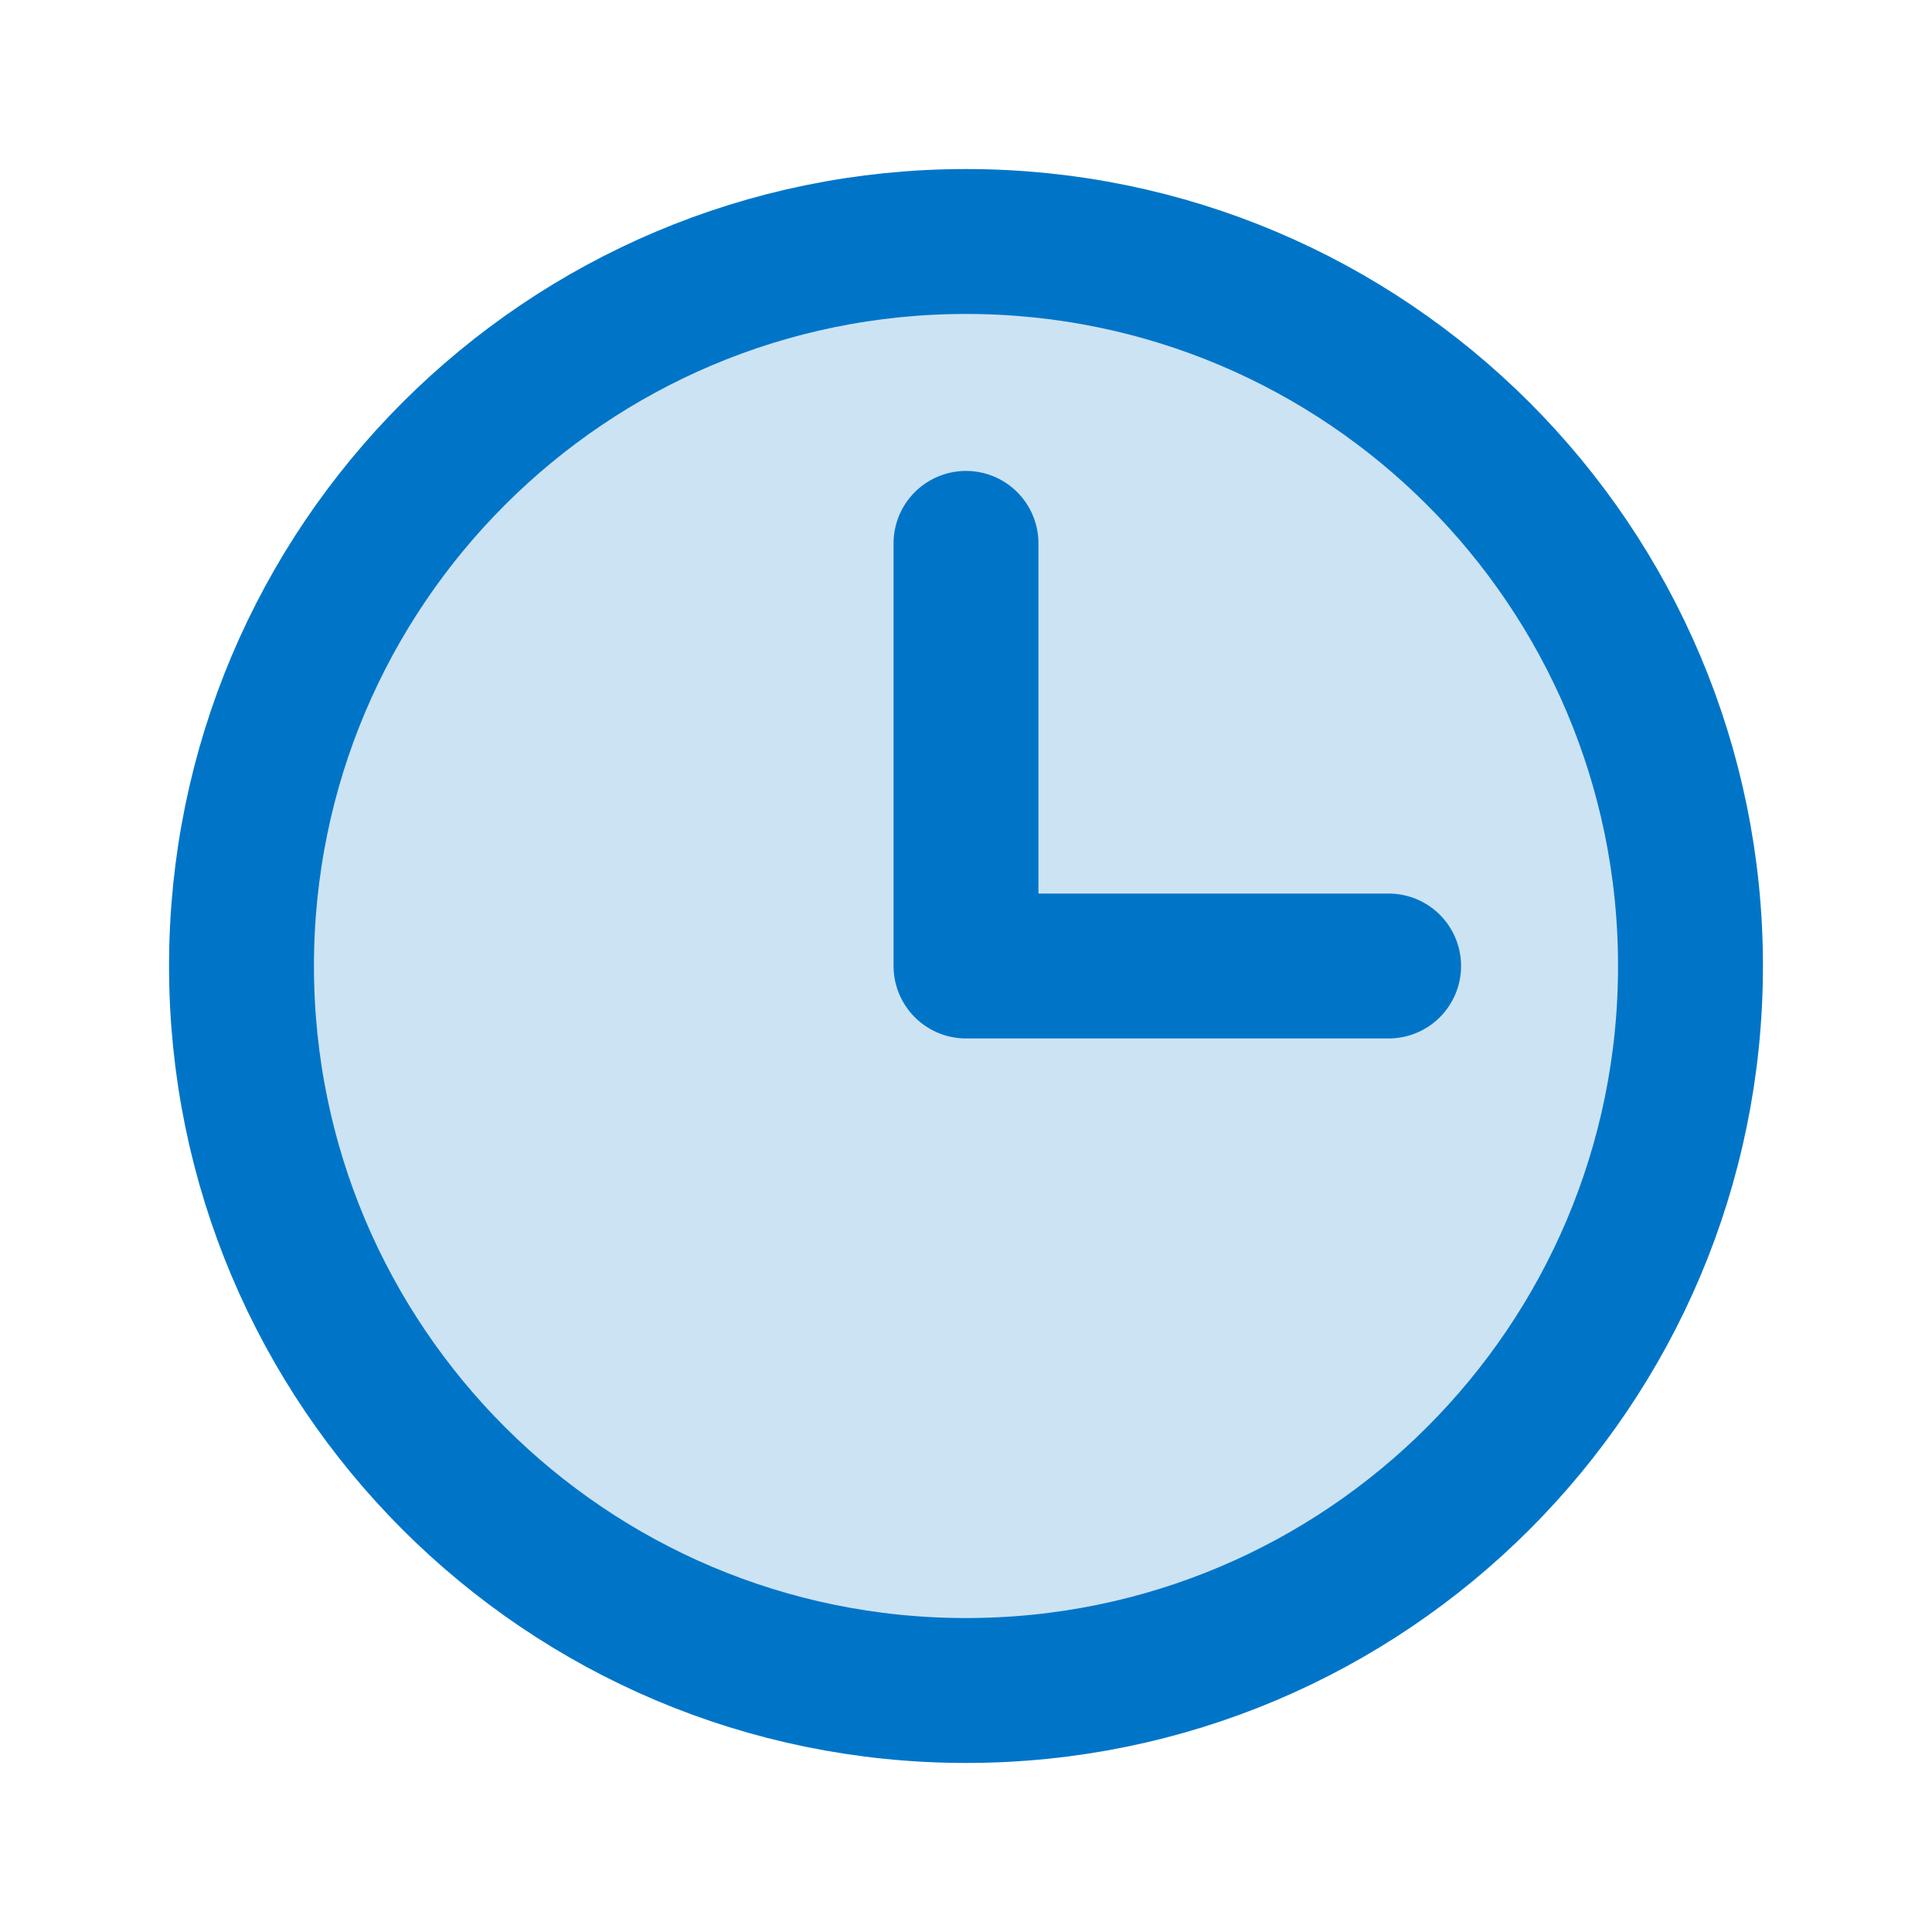
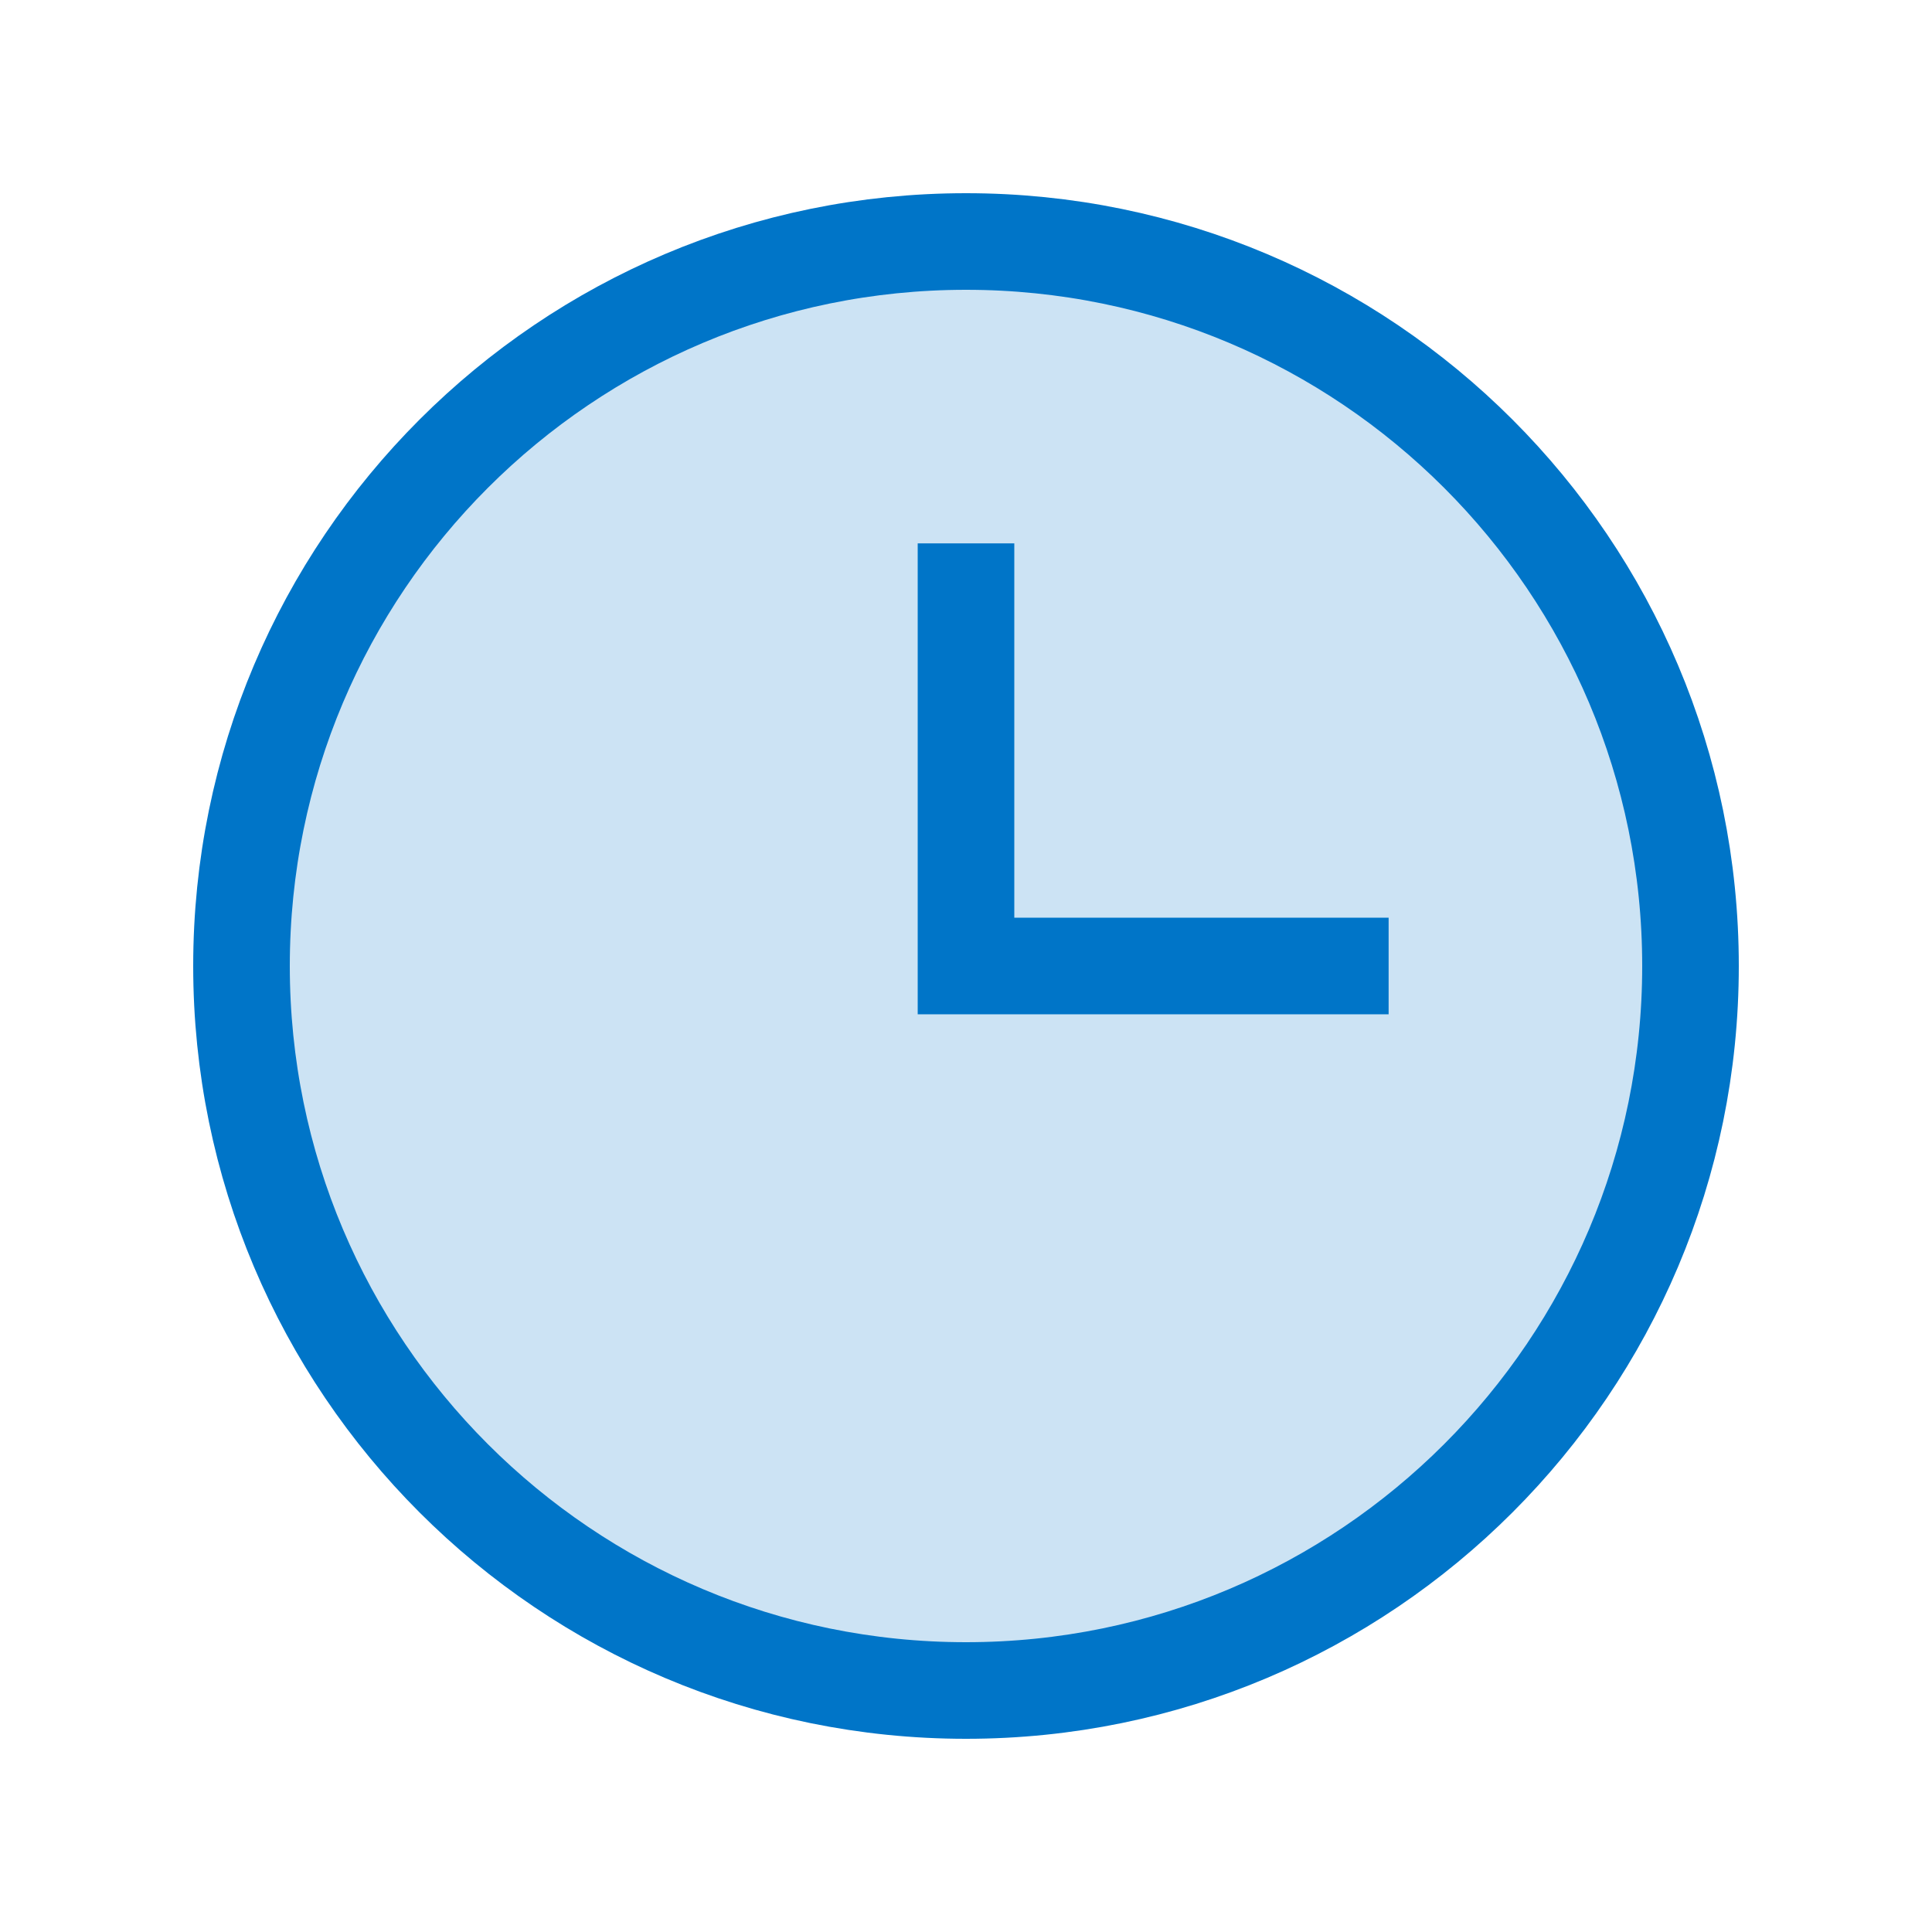
<svg xmlns="http://www.w3.org/2000/svg" width="20" height="20" viewBox="0 0 20 20" fill="none">
  <path opacity="0.2" d="M10 17.5C14.142 17.5 17.5 14.142 17.5 10C17.5 5.858 14.142 2.5 10 2.5C5.858 2.5 2.5 5.858 2.5 10C2.5 14.142 5.858 17.5 10 17.5Z" fill="#0075C8" />
-   <path d="M10 17.5C14.142 17.5 17.5 14.142 17.5 10C17.5 5.858 14.142 2.5 10 2.5C5.858 2.5 2.5 5.858 2.5 10C2.5 14.142 5.858 17.5 10 17.5Z" stroke="#0075C8" stroke-width="1.5" stroke-miterlimit="10" />
-   <path d="M10 5.625V10H14.375" stroke="#0075C8" stroke-width="1.5" stroke-linecap="round" stroke-linejoin="round" />
+   <path d="M10 17.5C14.142 17.5 17.5 14.142 17.5 10C17.5 5.858 14.142 2.5 10 2.5C5.858 2.5 2.5 5.858 2.5 10C2.5 14.142 5.858 17.5 10 17.5Z" stroke="#0075C8" strokeWidth="1.5" strokeMiterlimit="10" />
+   <path d="M10 5.625V10H14.375" stroke="#0075C8" strokeWidth="1.5" strokeLinecap="round" strokeLinejoin="round" />
</svg>
